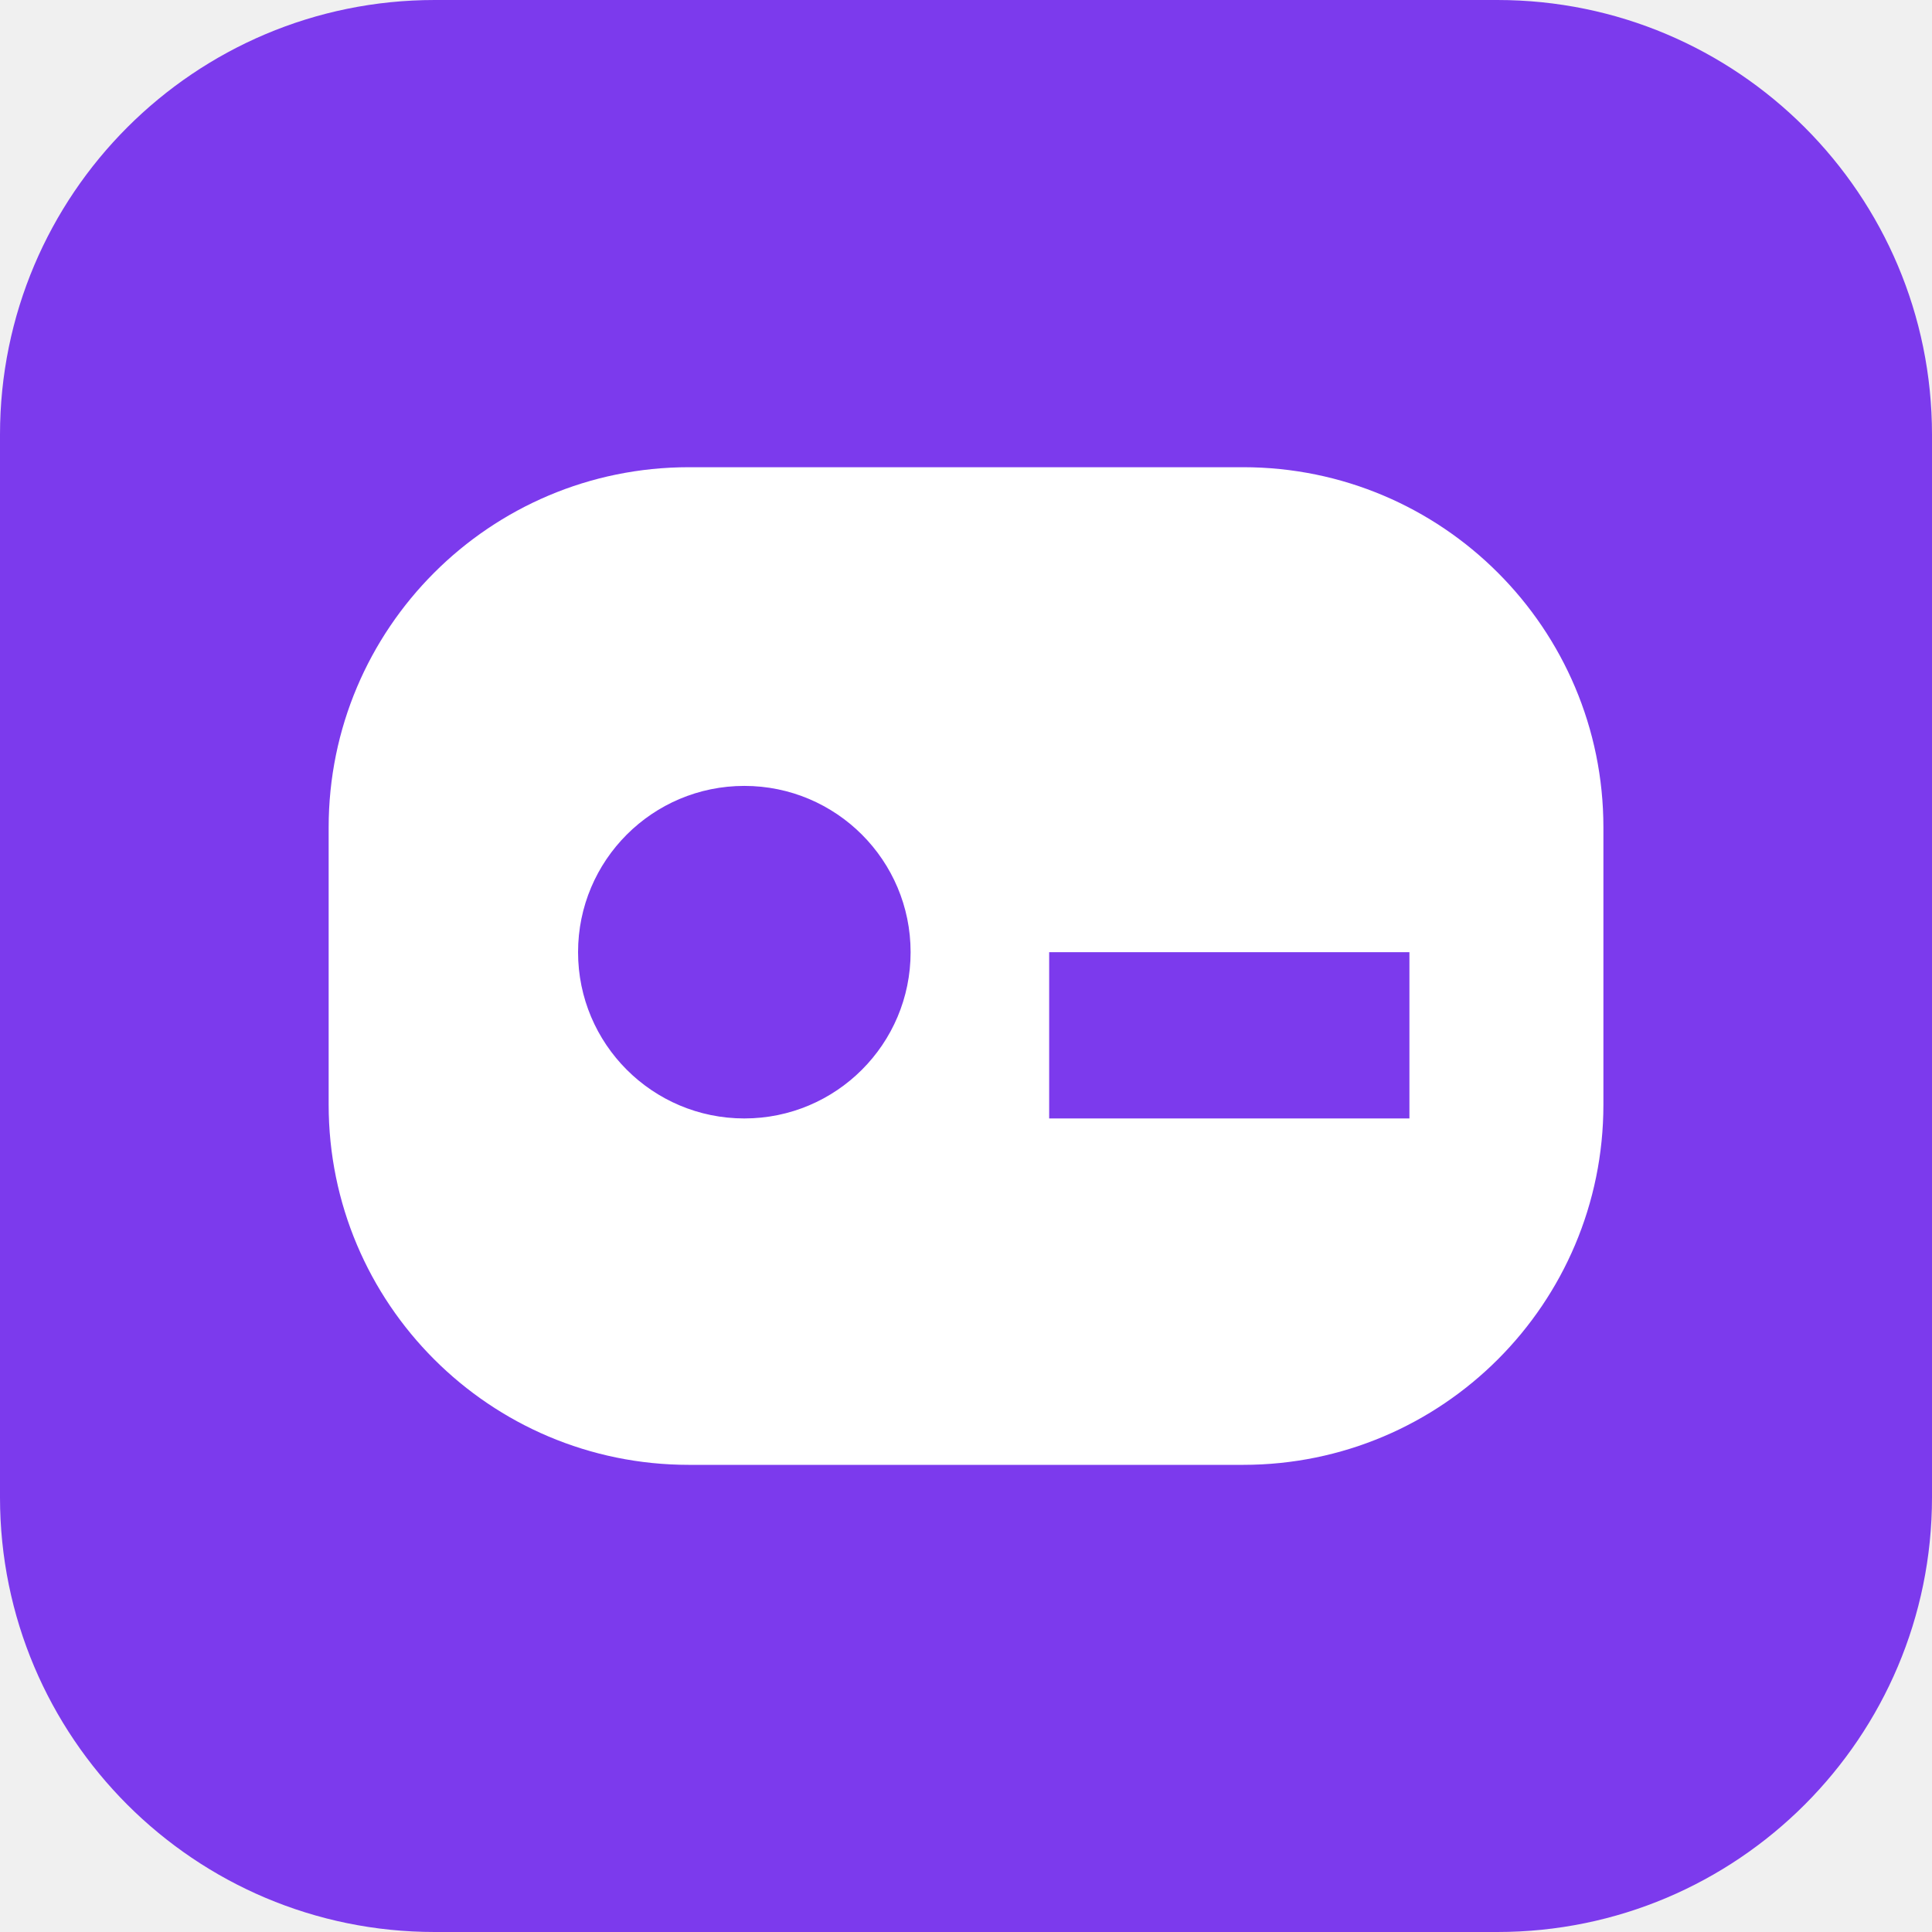
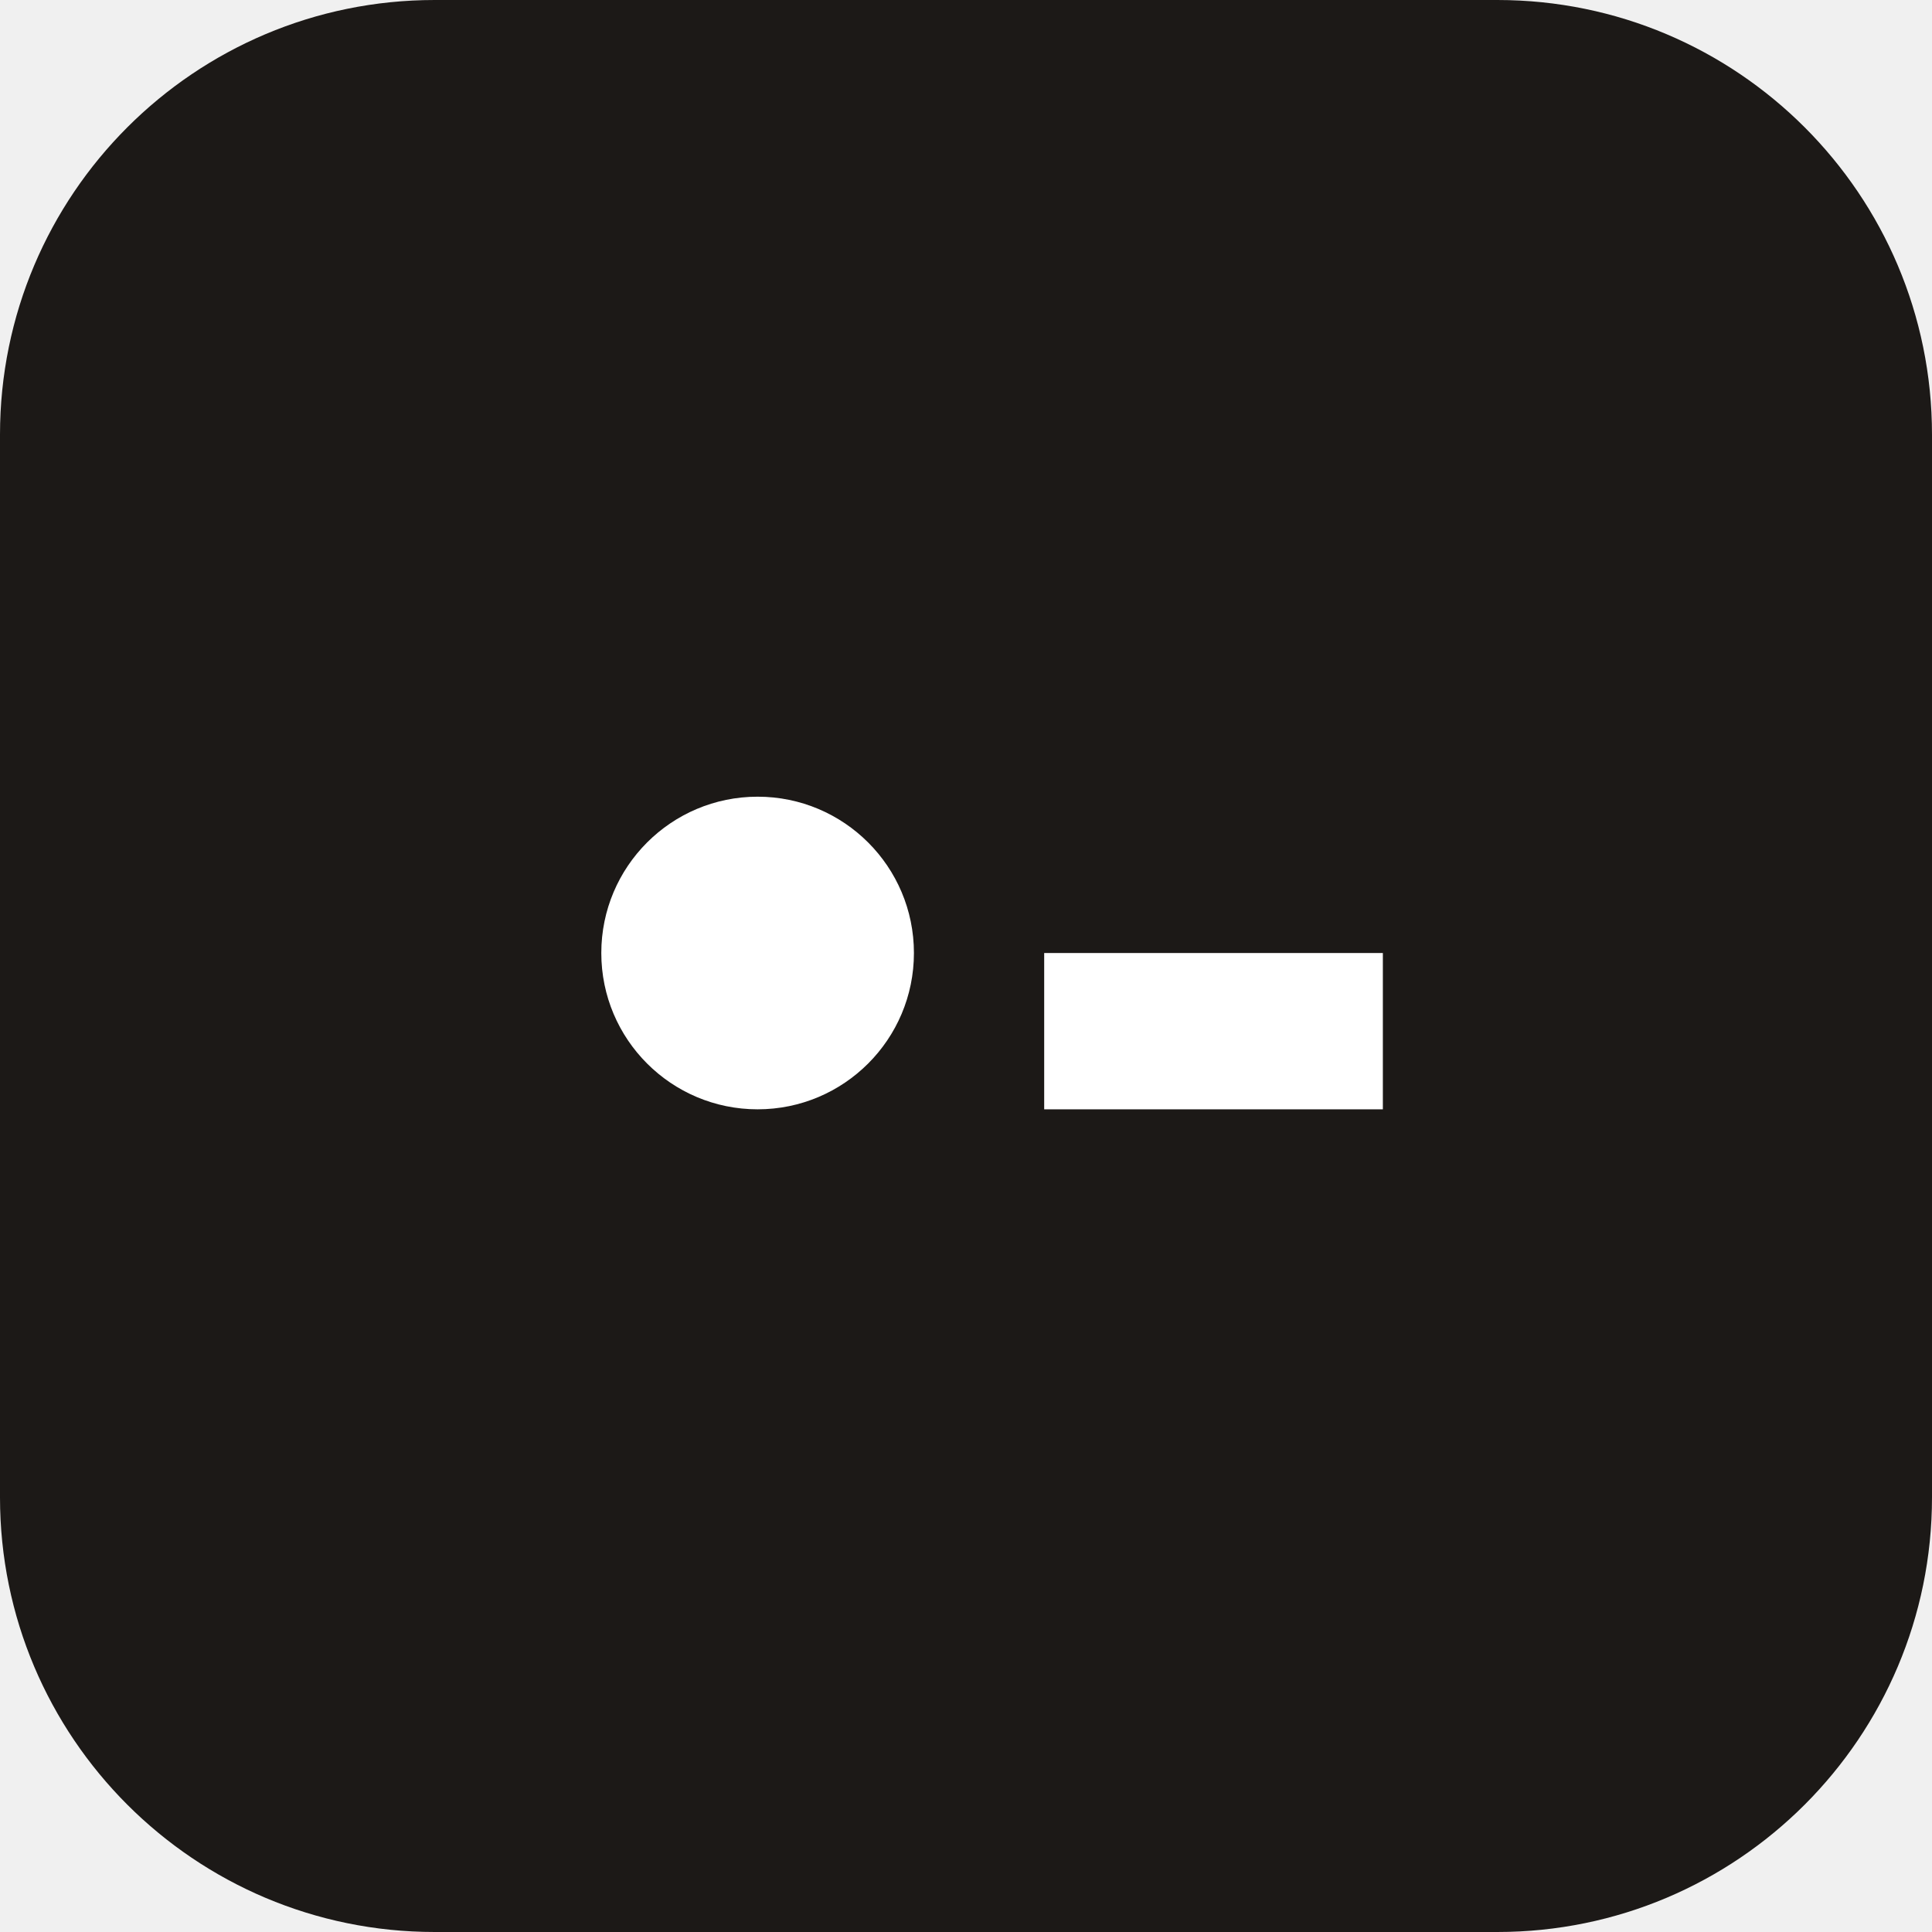
<svg xmlns="http://www.w3.org/2000/svg" viewBox="0 0 256 256" width="256" height="256">
-   <rect width="256" height="256" rx="57.6" fill="#7c3aed" />
-   <g transform="translate(10.5 10.5) scale(0.918)" fill="#ffffff">
-     <path fill-rule="evenodd" fill="#ffffff" d="M88 56h80a52 52 0 0 1 52 52v40a52 52 0 0 1-52 52H88a52 52 0 0 1-52-52v-40a52 52 0 0 1 52-52ZM96 102a24 24 0 1 0 0 48a24 24 0 1 0 0 -48ZM140 126h52v24h-52Z" />
+   <rect width="256" height="256" rx="57.6" fill="#1c1917" />
+   <g transform="translate(17.54 17.54) scale(0.863)">
+     <path fill="#1c1917" d="M88 56h80a52 52 0 0 1 52 52v40a52 52 0 0 1-52 52H88a52 52 0 0 1-52-52v-40a52 52 0 0 1 52-52Z" />
+     <path fill="#ffffff" d="M96 102a24 24 0 1 0 0 48a24 24 0 1 0 0 -48ZM140 126h52v24h-52Z" />
  </g>
</svg>
